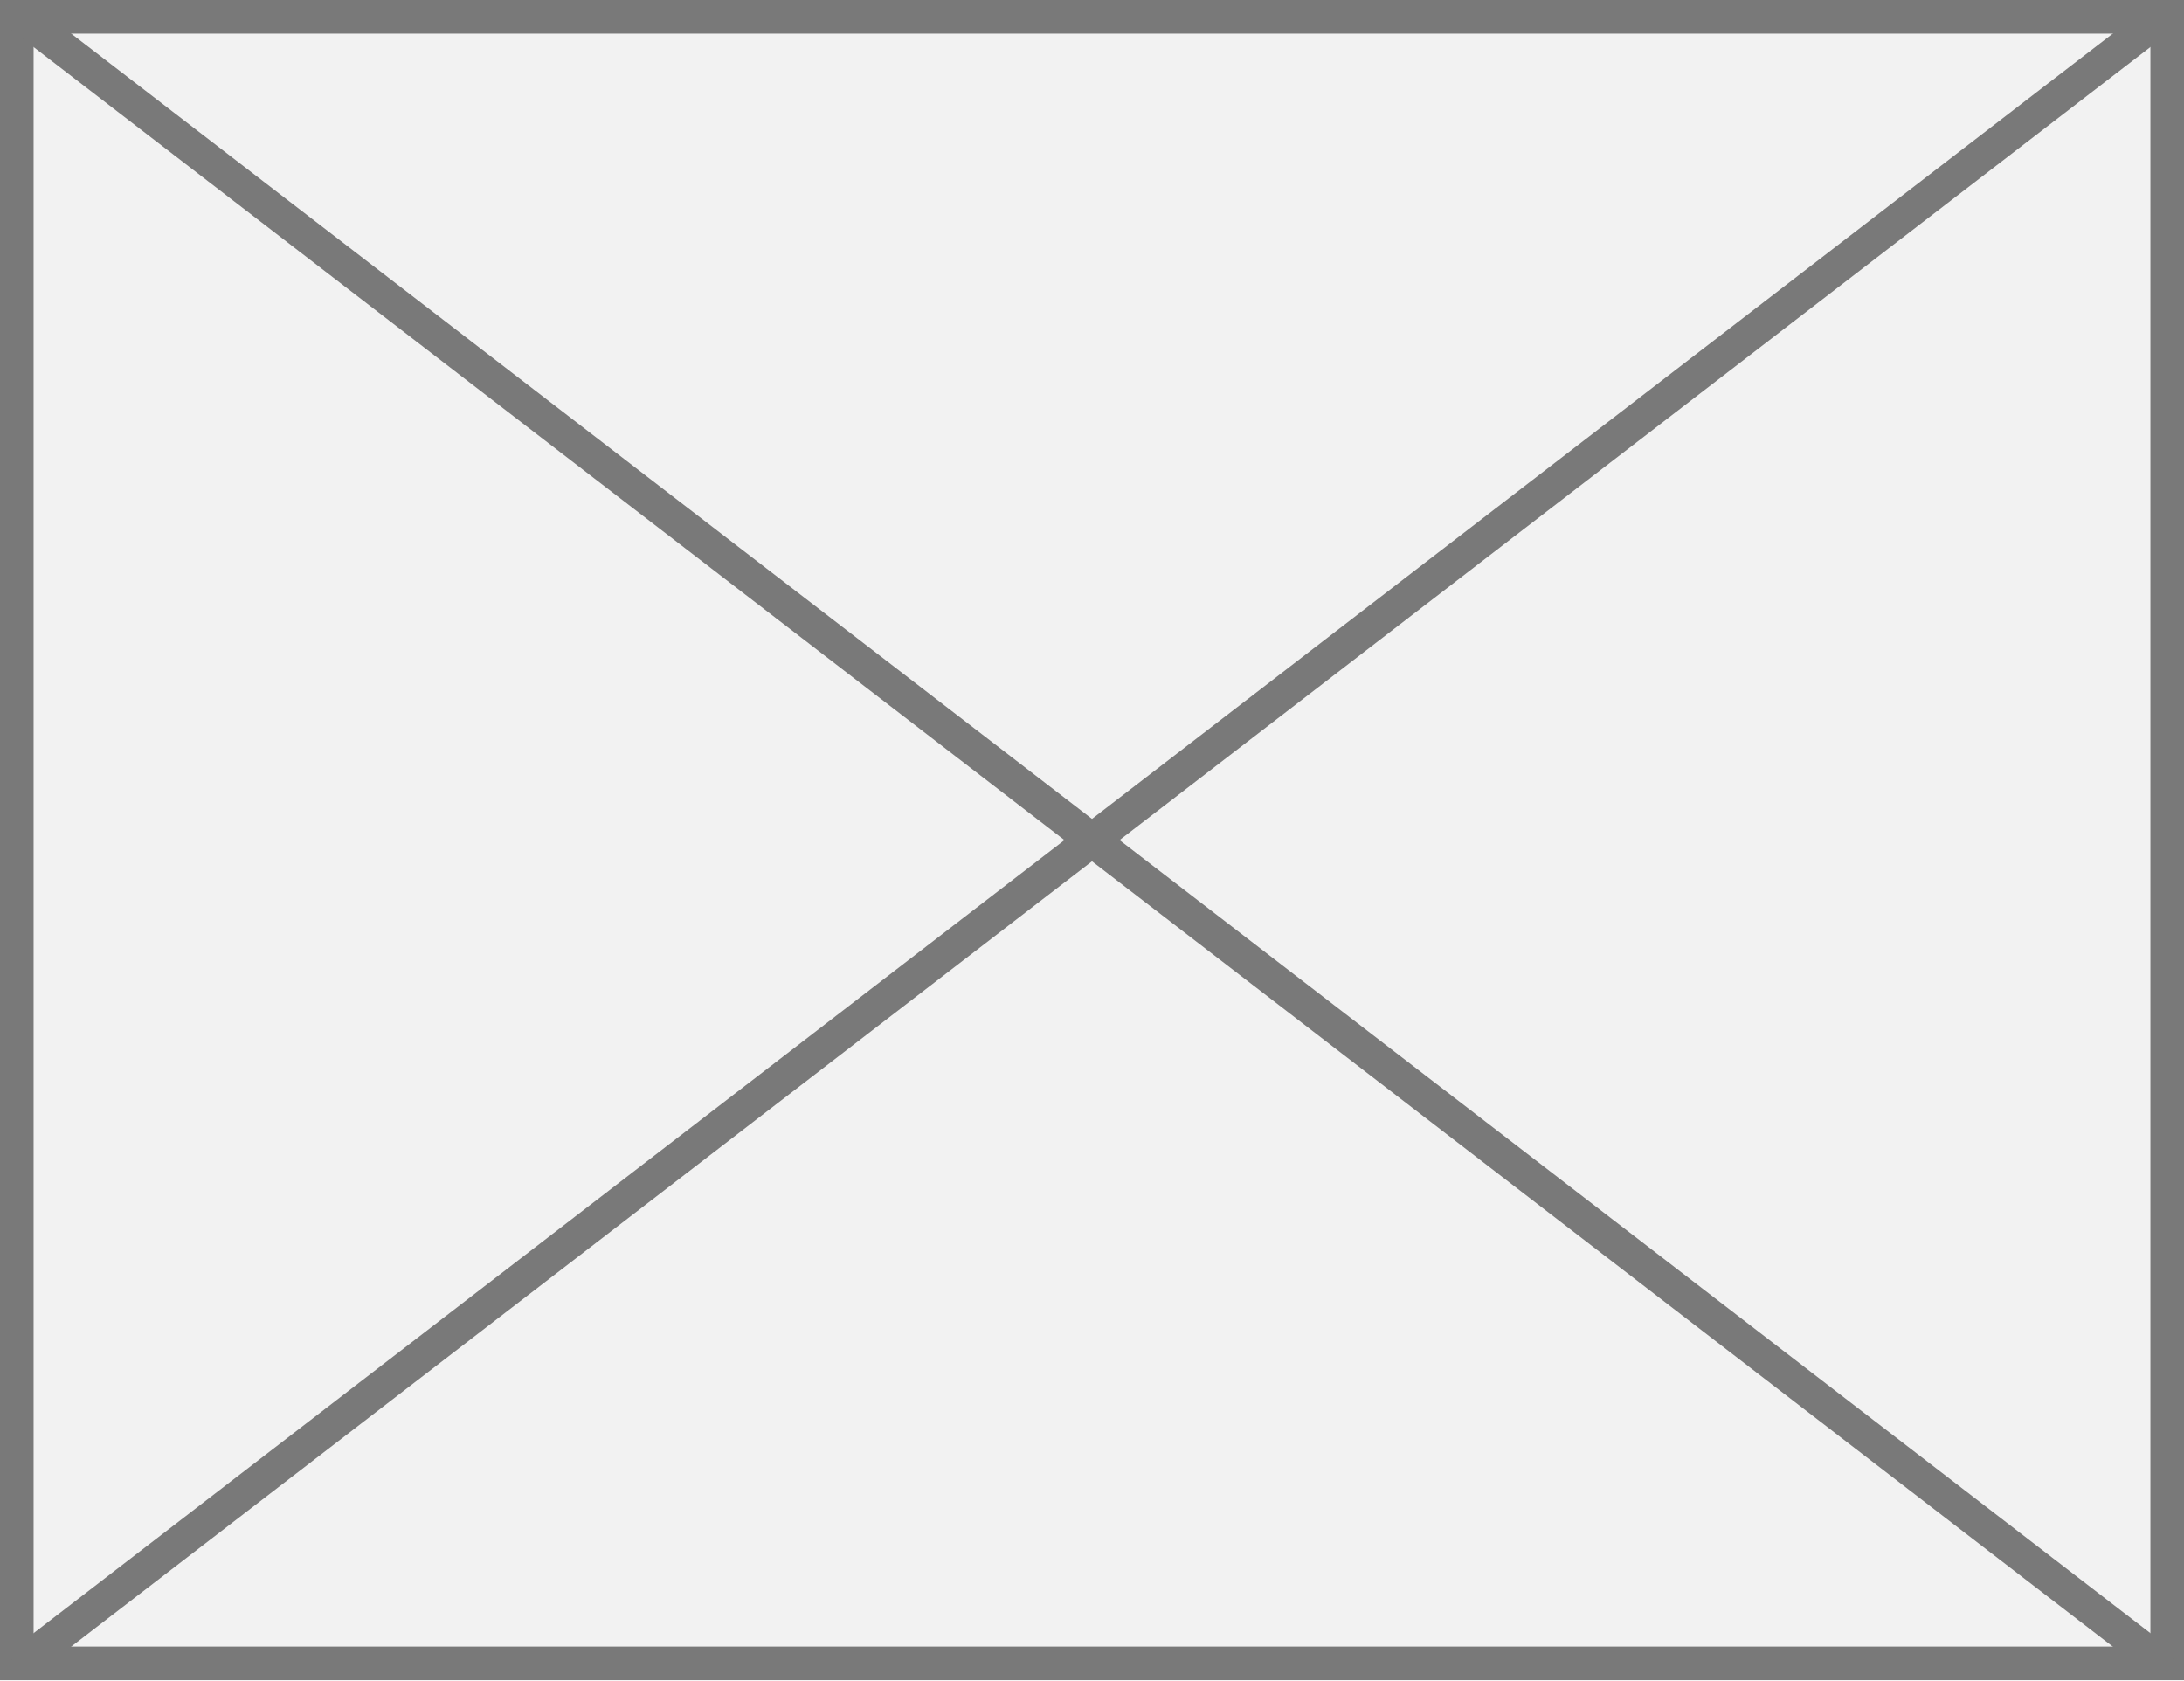
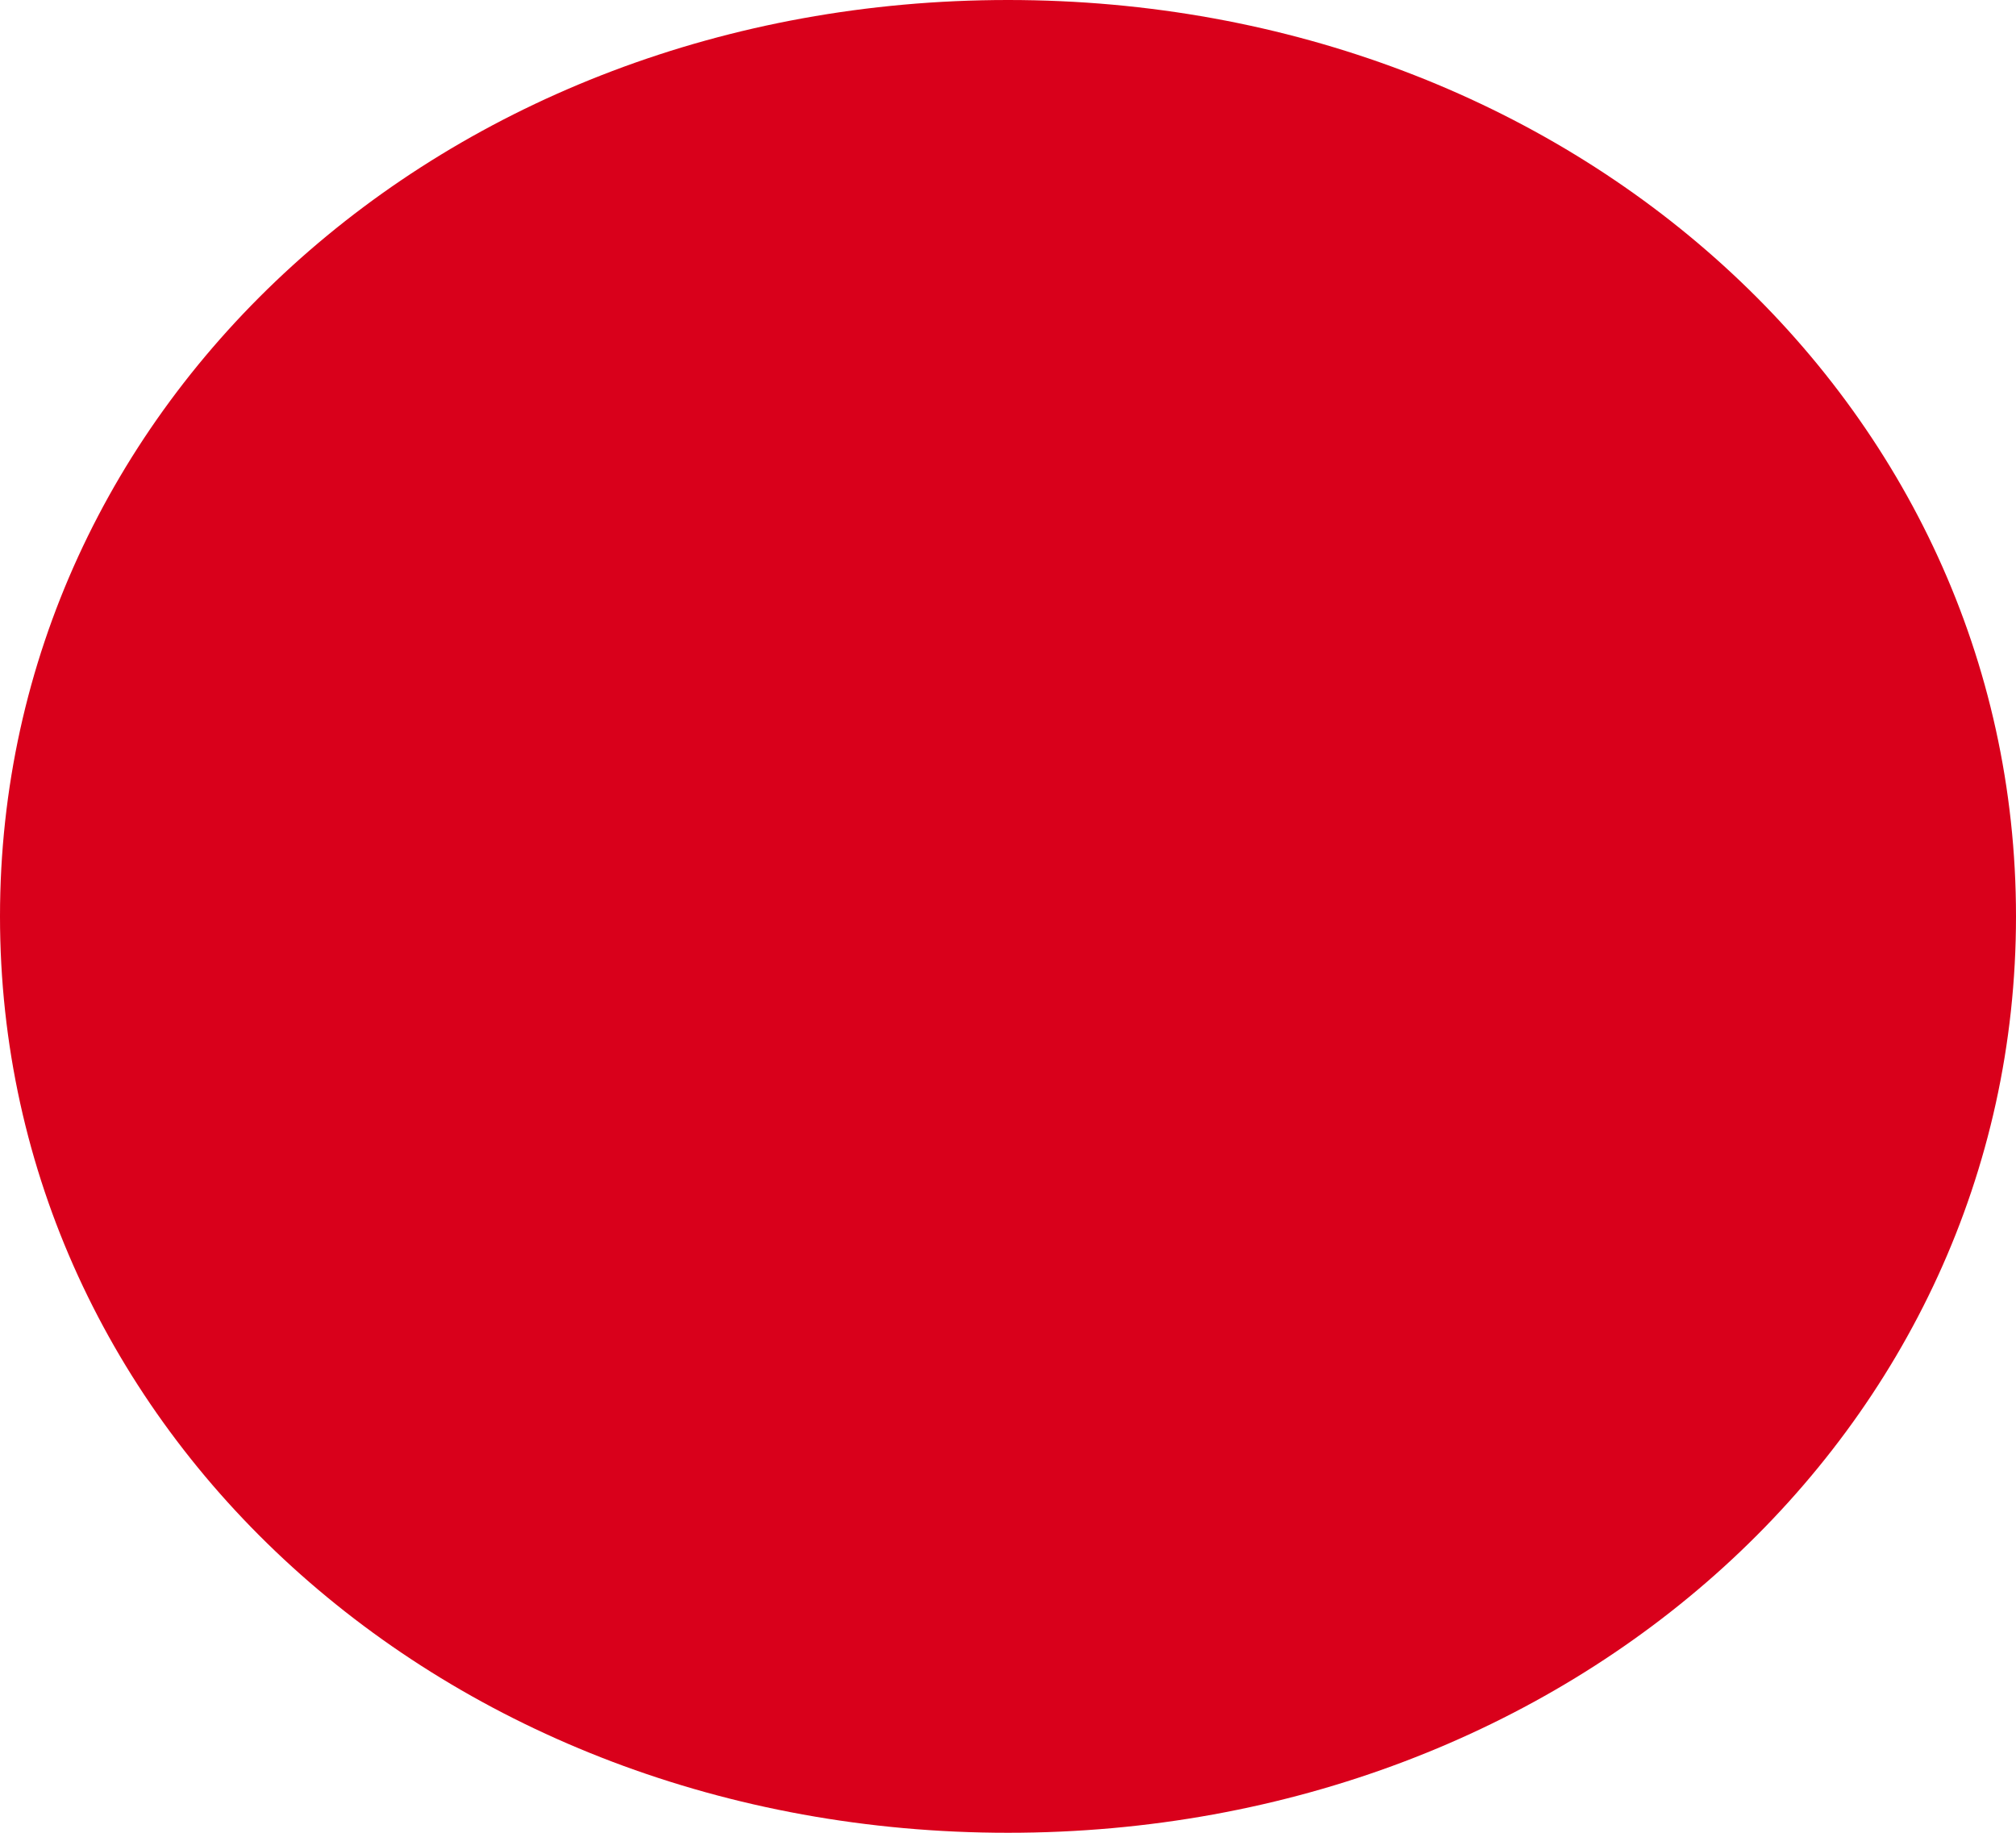
- <svg xmlns="http://www.w3.org/2000/svg" version="1.1" width="65px" height="50px">
-   <g transform="matrix(1 0 0 1 -1070 -135 )">
-     <path d="M 1070.5 135.5  L 1134.5 135.5  L 1134.5 184.5  L 1070.5 184.5  L 1070.5 135.5  Z " fill-rule="nonzero" fill="#f2f2f2" stroke="none" />
-     <path d="M 1070.5 135.5  L 1134.5 135.5  L 1134.5 184.5  L 1070.5 184.5  L 1070.5 135.5  Z " stroke-width="1" stroke="#797979" fill="none" />
-     <path d="M 1070.515 135.396  L 1134.485 184.604  M 1134.485 135.396  L 1070.515 184.604  " stroke-width="1" stroke="#797979" fill="none" />
+ <svg xmlns="http://www.w3.org/2000/svg" version="1.1" width="11px" height="10px">
+   <g transform="matrix(1 0 0 1 -438 -515 )">
+     <path d="M 443.5 515  C 446.58 515  449 517.2  449 520  C 449 522.8  446.58 525  443.5 525  C 440.42 525  438 522.8  438 520  C 438 517.2  440.42 515  443.5 515  Z " fill-rule="nonzero" fill="#d9001b" stroke="none" />
  </g>
</svg>
